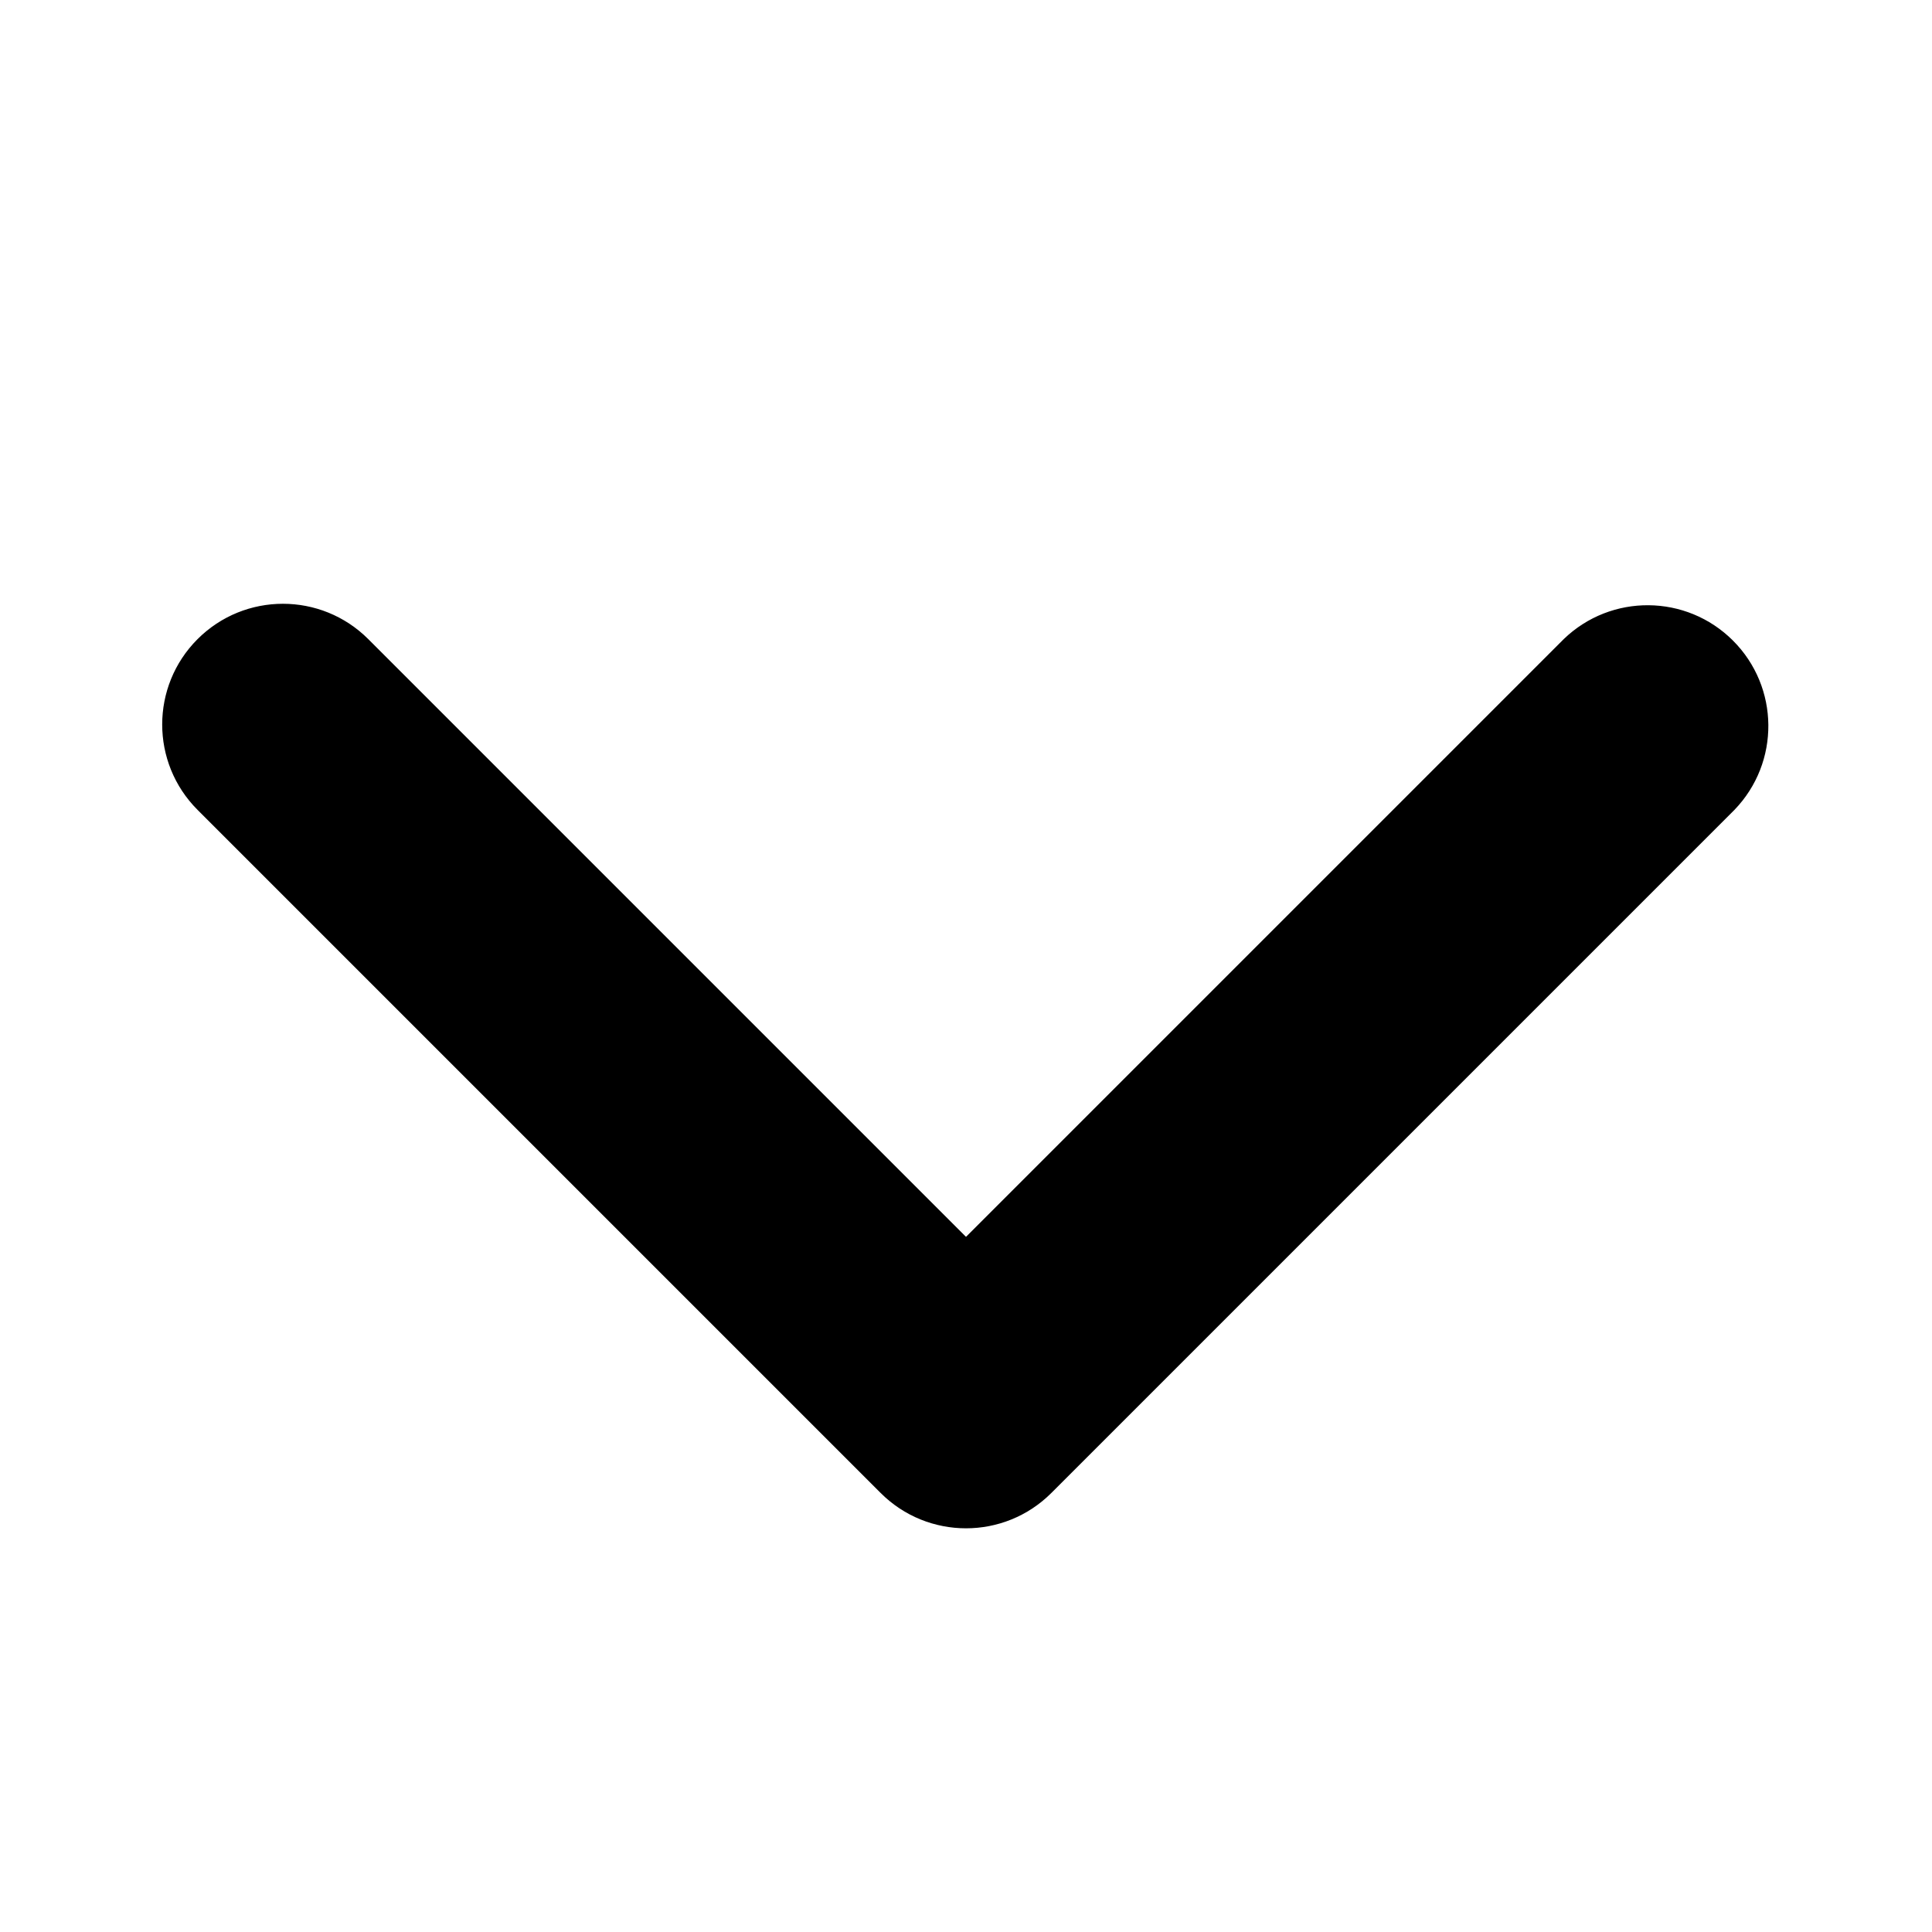
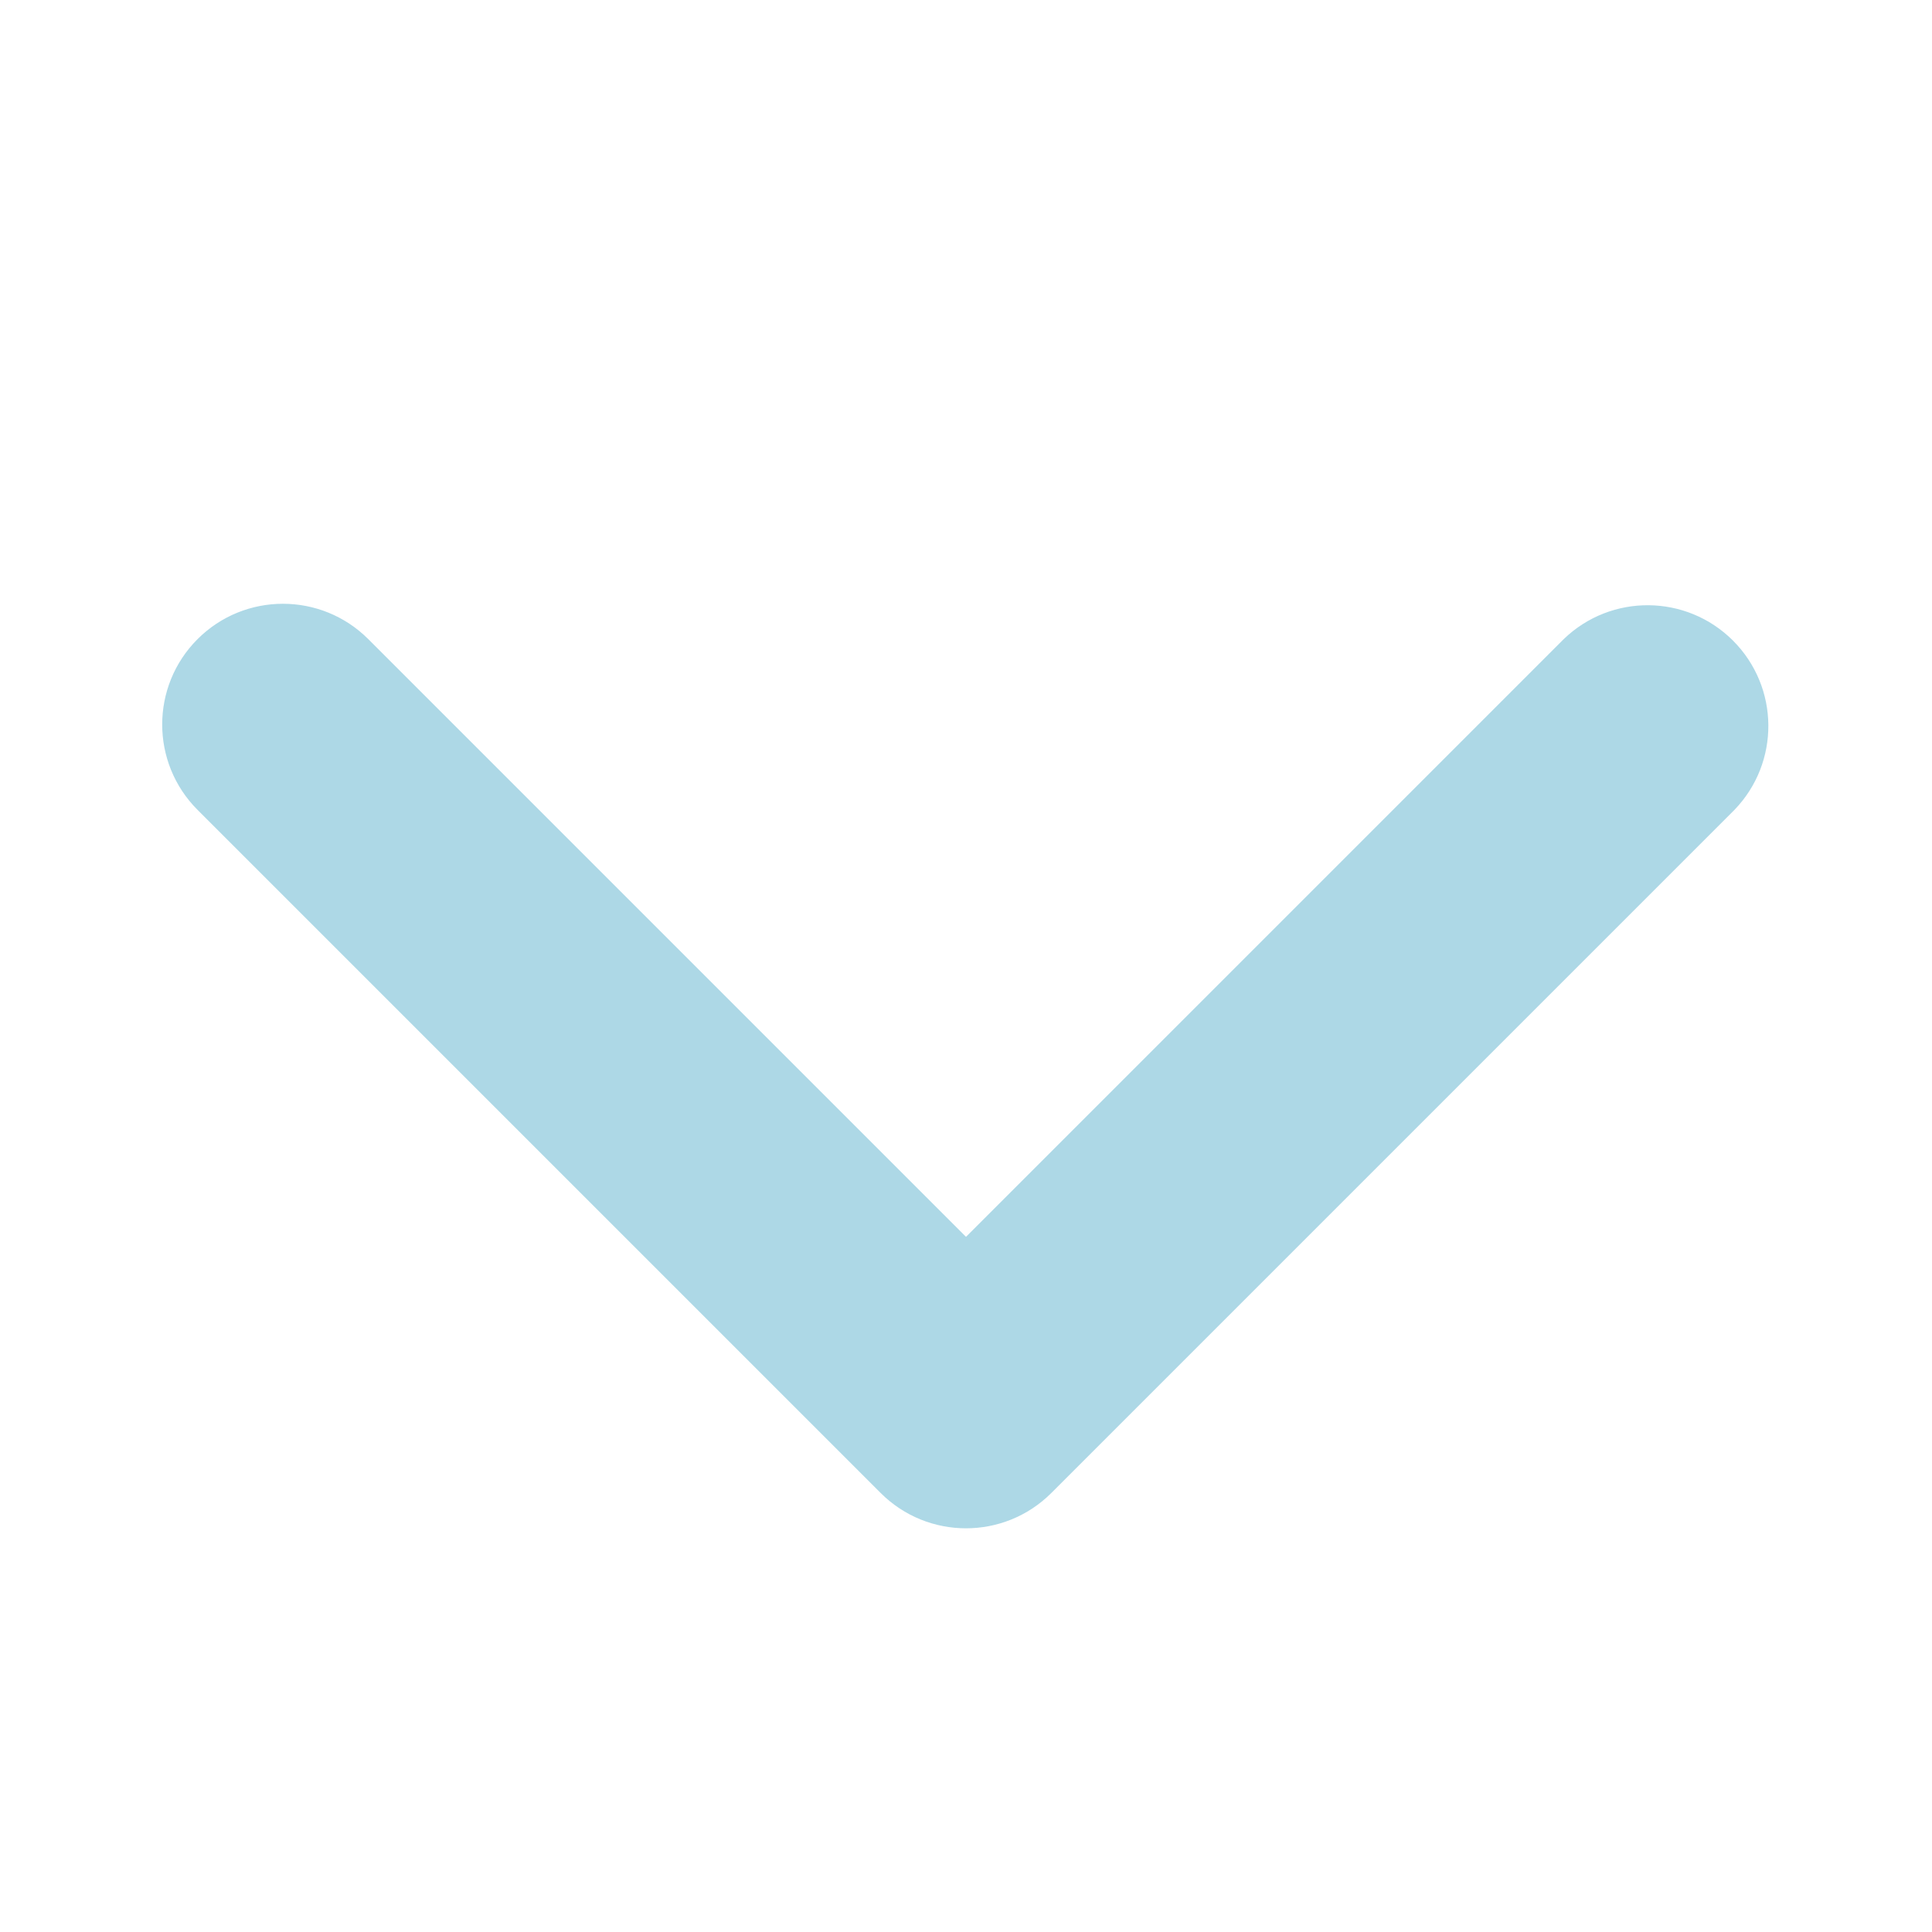
<svg xmlns="http://www.w3.org/2000/svg" width="20" height="20" viewBox="0 0 1024 1024">
-   <path fill="#000000" d="M104.704 338.752a64 64 0 0 1 90.496 0l316.8 316.8 316.8-316.8a64 64 0 0 1 90.496 90.496L557.248 791.296a64 64 0 0 1-90.496 0L104.704 429.248a64 64 0 0 1 0-90.496z" />
+   <path fill="#ADD8E6" d="M104.704 338.752a64 64 0 0 1 90.496 0l316.8 316.8 316.8-316.8a64 64 0 0 1 90.496 90.496L557.248 791.296a64 64 0 0 1-90.496 0L104.704 429.248a64 64 0 0 1 0-90.496z" />
</svg>
